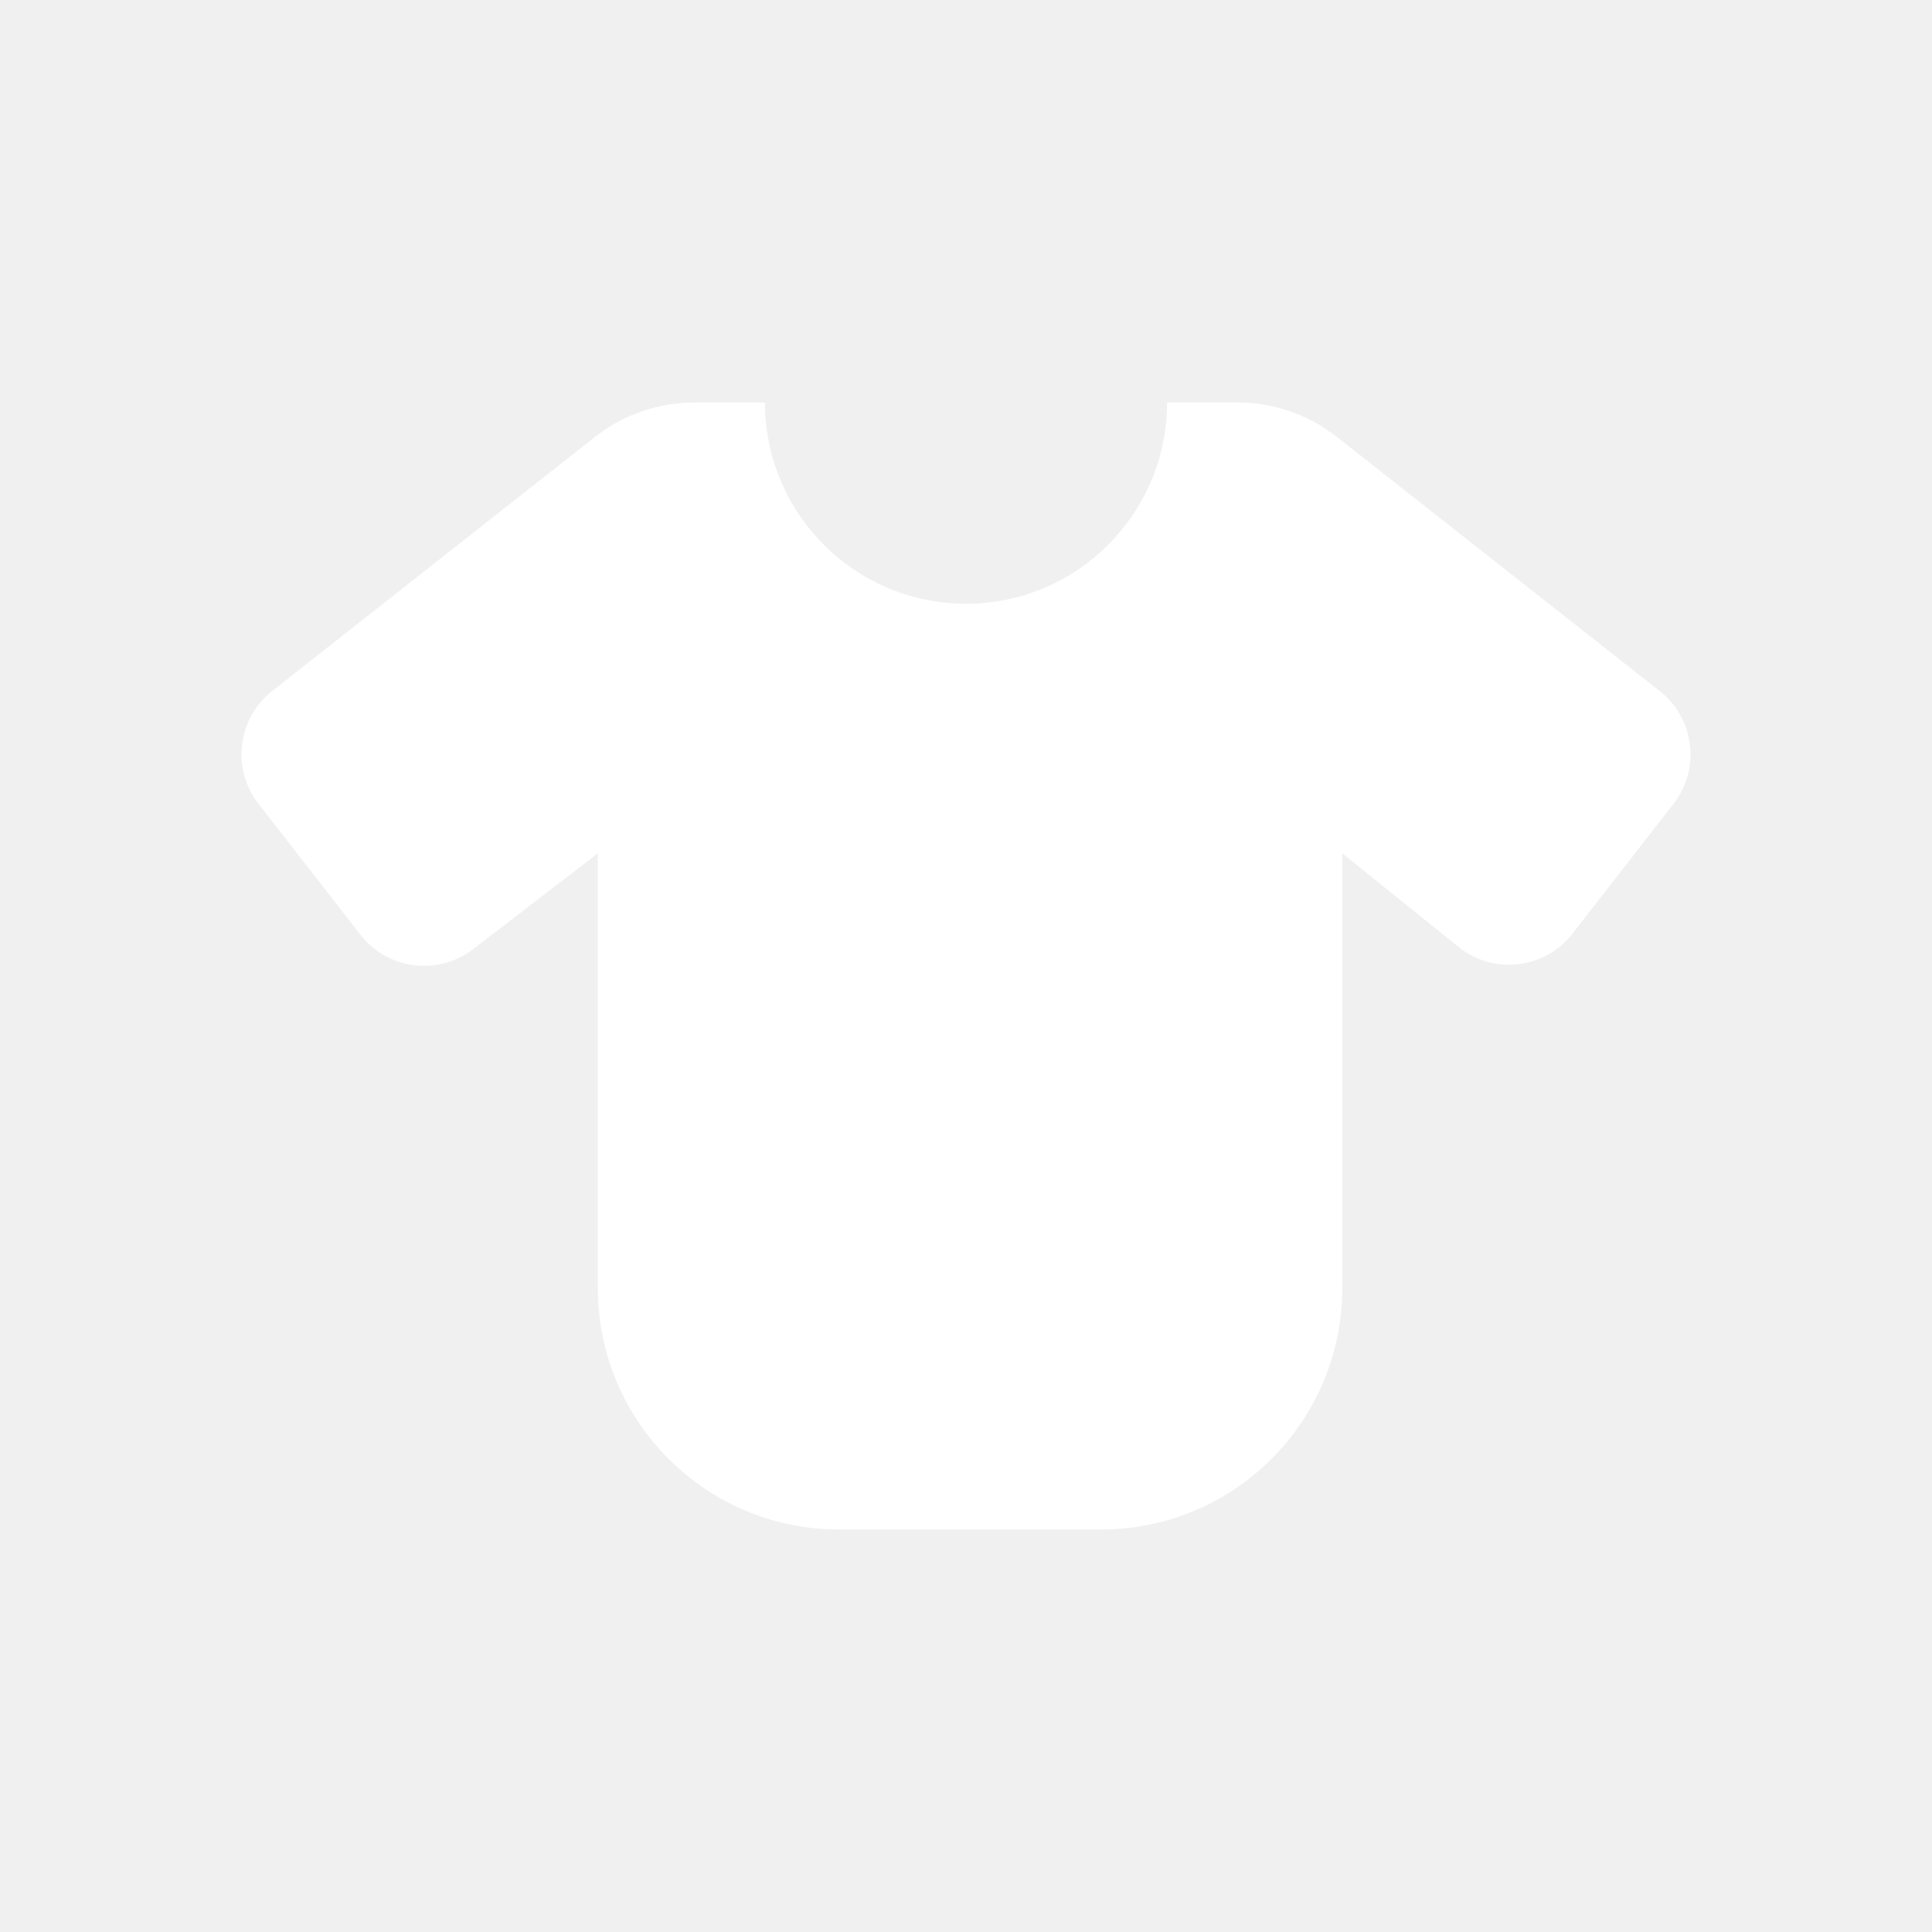
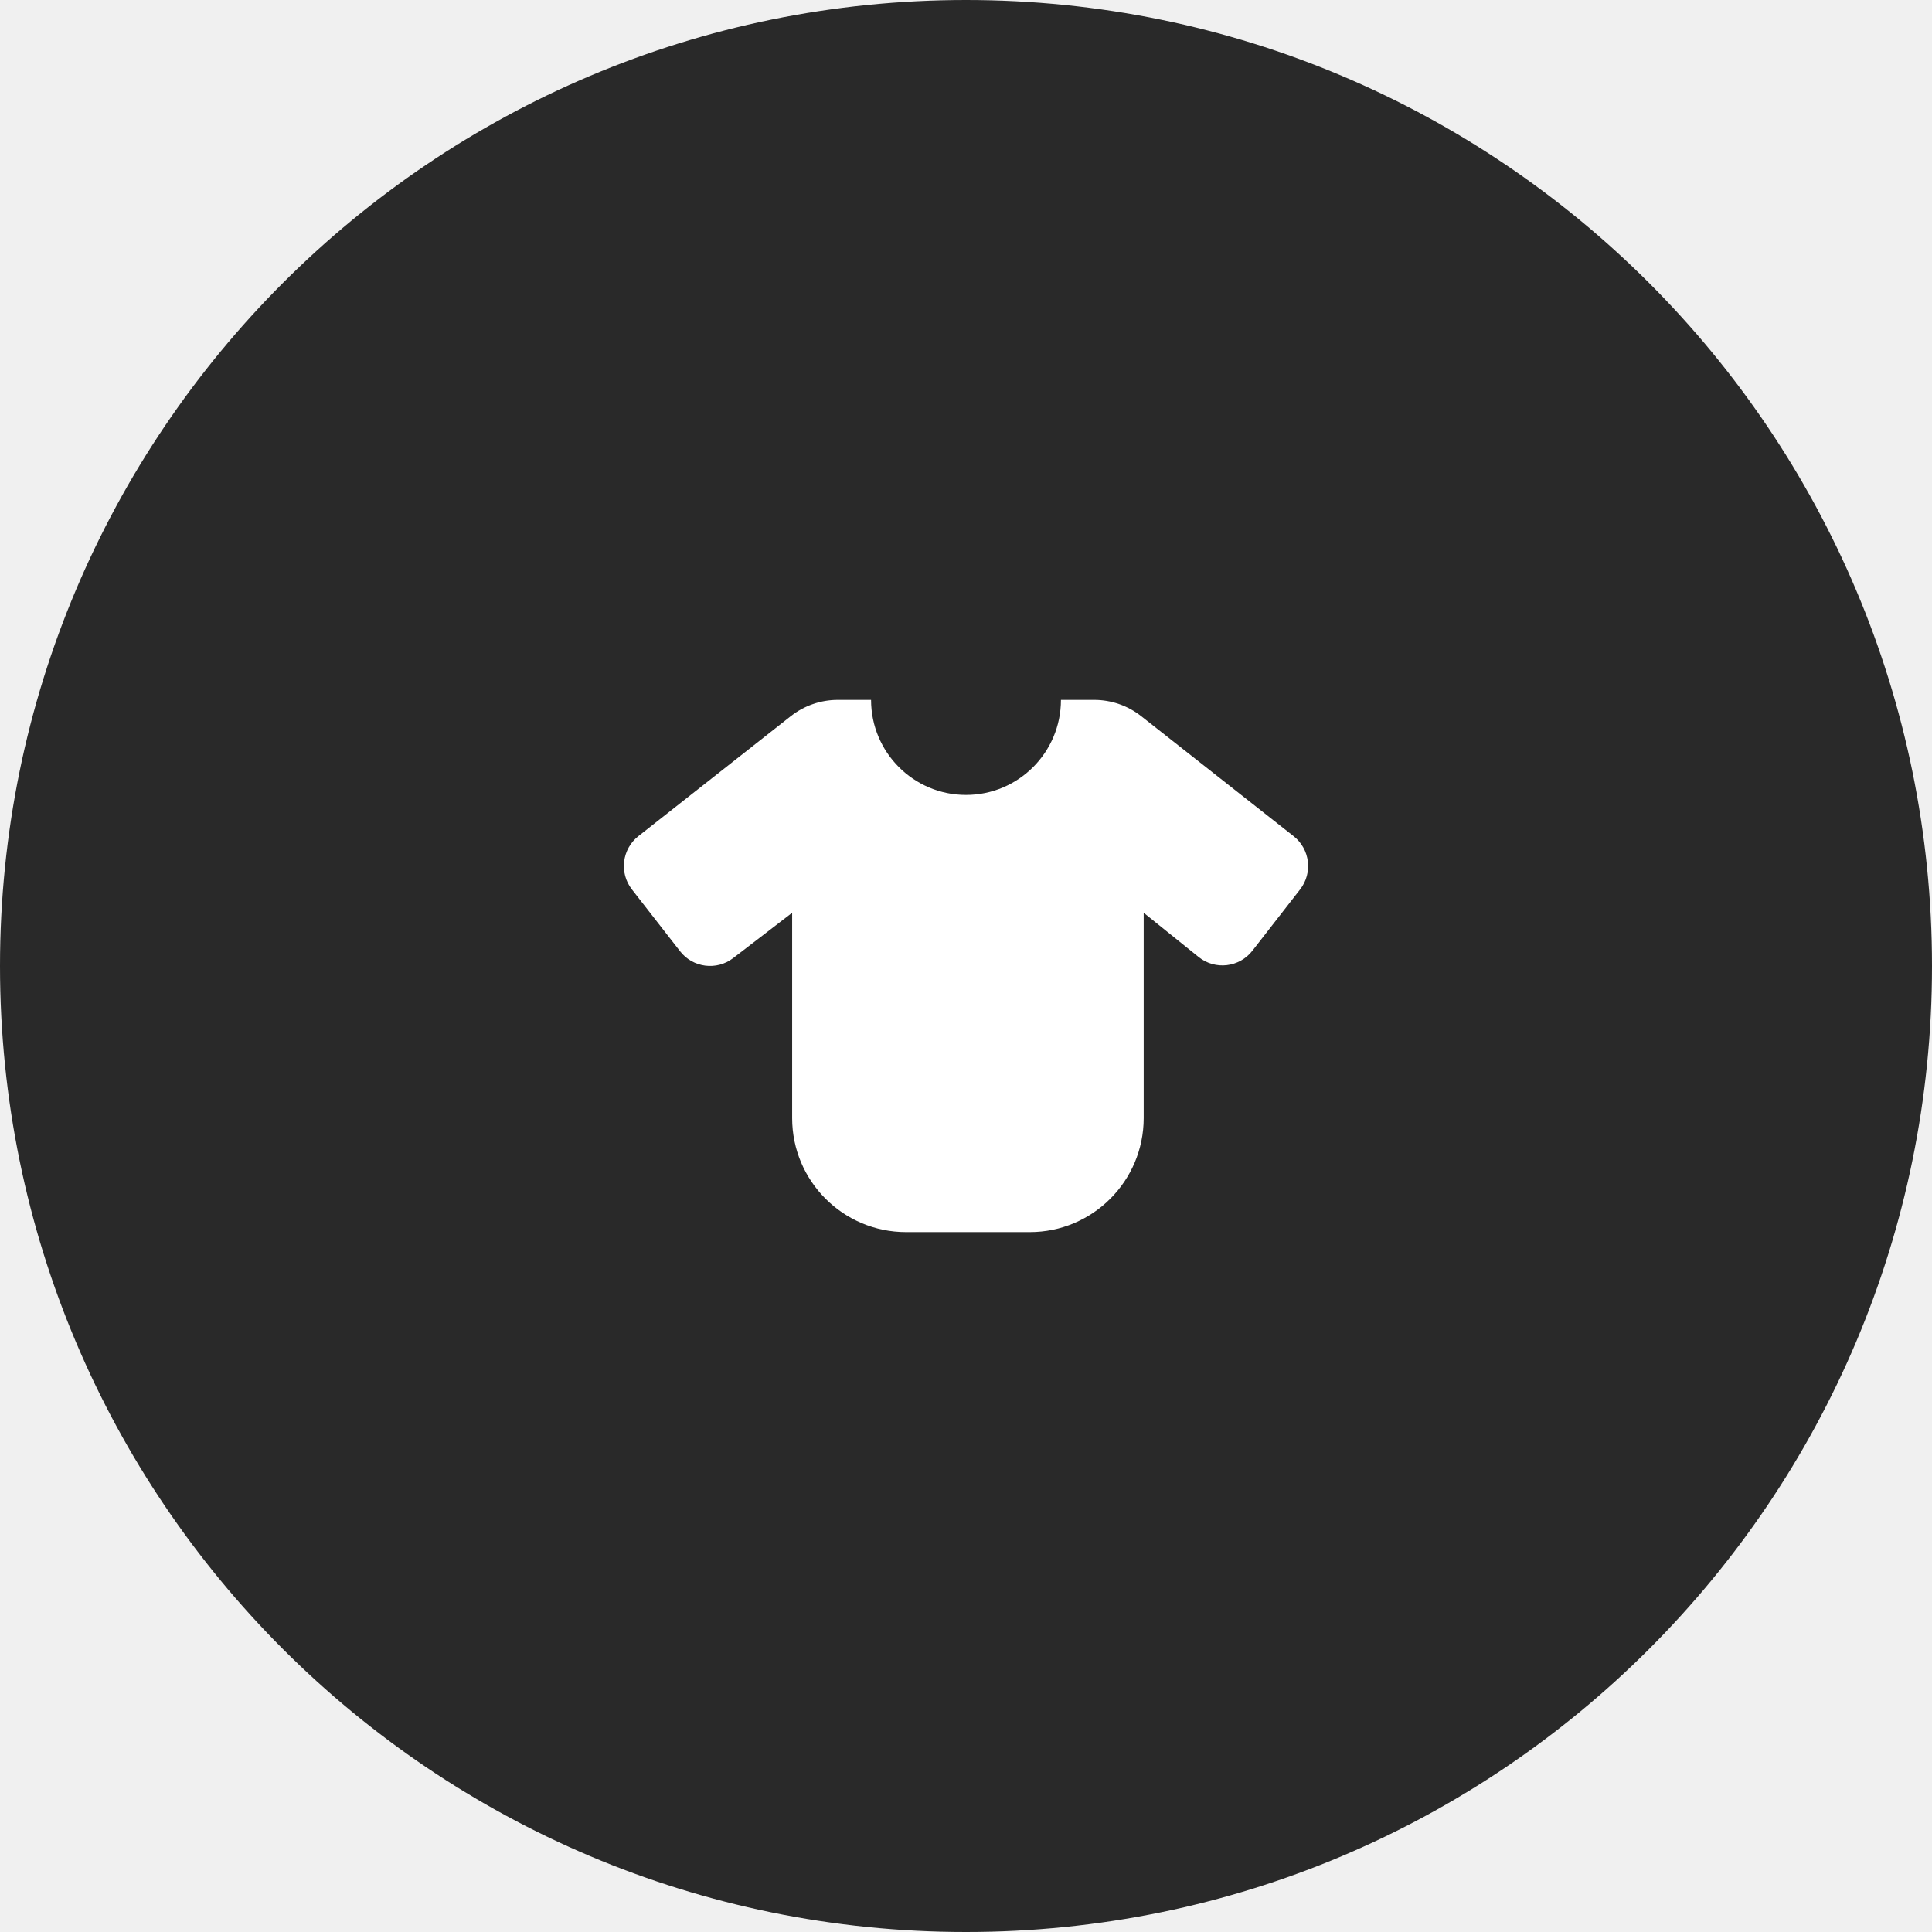
- <svg xmlns="http://www.w3.org/2000/svg" width="34" height="34" viewBox="0 0 34 34" fill="none">
-   <path d="M17 10.625C18.954 10.625 20.538 9.039 20.538 7.083H21.779C22.413 7.083 23.03 7.297 23.528 7.69L29.209 12.162C29.822 12.644 29.93 13.531 29.451 14.146L27.673 16.431C27.187 17.055 26.285 17.161 25.669 16.665L23.622 15.017V22.667C23.622 25.014 21.721 26.917 19.377 26.917H14.767C12.422 26.917 10.521 25.014 10.521 22.667V15.017L8.324 16.705C7.707 17.179 6.824 17.066 6.346 16.453L4.549 14.146C4.07 13.531 4.178 12.643 4.79 12.161L10.471 7.689C10.97 7.297 11.586 7.083 12.22 7.083H13.462C13.462 9.039 15.046 10.625 17 10.625Z" fill="white" />
+ <svg xmlns="http://www.w3.org/2000/svg" width="72" height="72" viewBox="0 0 72 72" fill="none">
+   <rect width="72" height="72" rx="36" fill="#292929" />
+   <path d="M36 29.625C37.954 29.625 39.538 28.039 39.538 26.083H40.779C41.413 26.083 42.03 26.297 42.528 26.689L48.209 31.162C48.822 31.644 48.93 32.531 48.451 33.146L46.673 35.431C46.187 36.056 45.285 36.161 44.669 35.665L42.622 34.017V41.667C42.622 44.014 40.721 45.917 38.377 45.917H33.767C31.422 45.917 29.521 44.014 29.521 41.667V34.017L27.324 35.705C26.707 36.179 25.824 36.066 25.346 35.453L23.549 33.146C23.07 32.531 23.178 31.643 23.791 31.161L29.471 26.689C29.97 26.297 30.586 26.083 31.221 26.083H32.462C32.462 28.039 34.046 29.625 36 29.625Z" fill="white" />
</svg>
